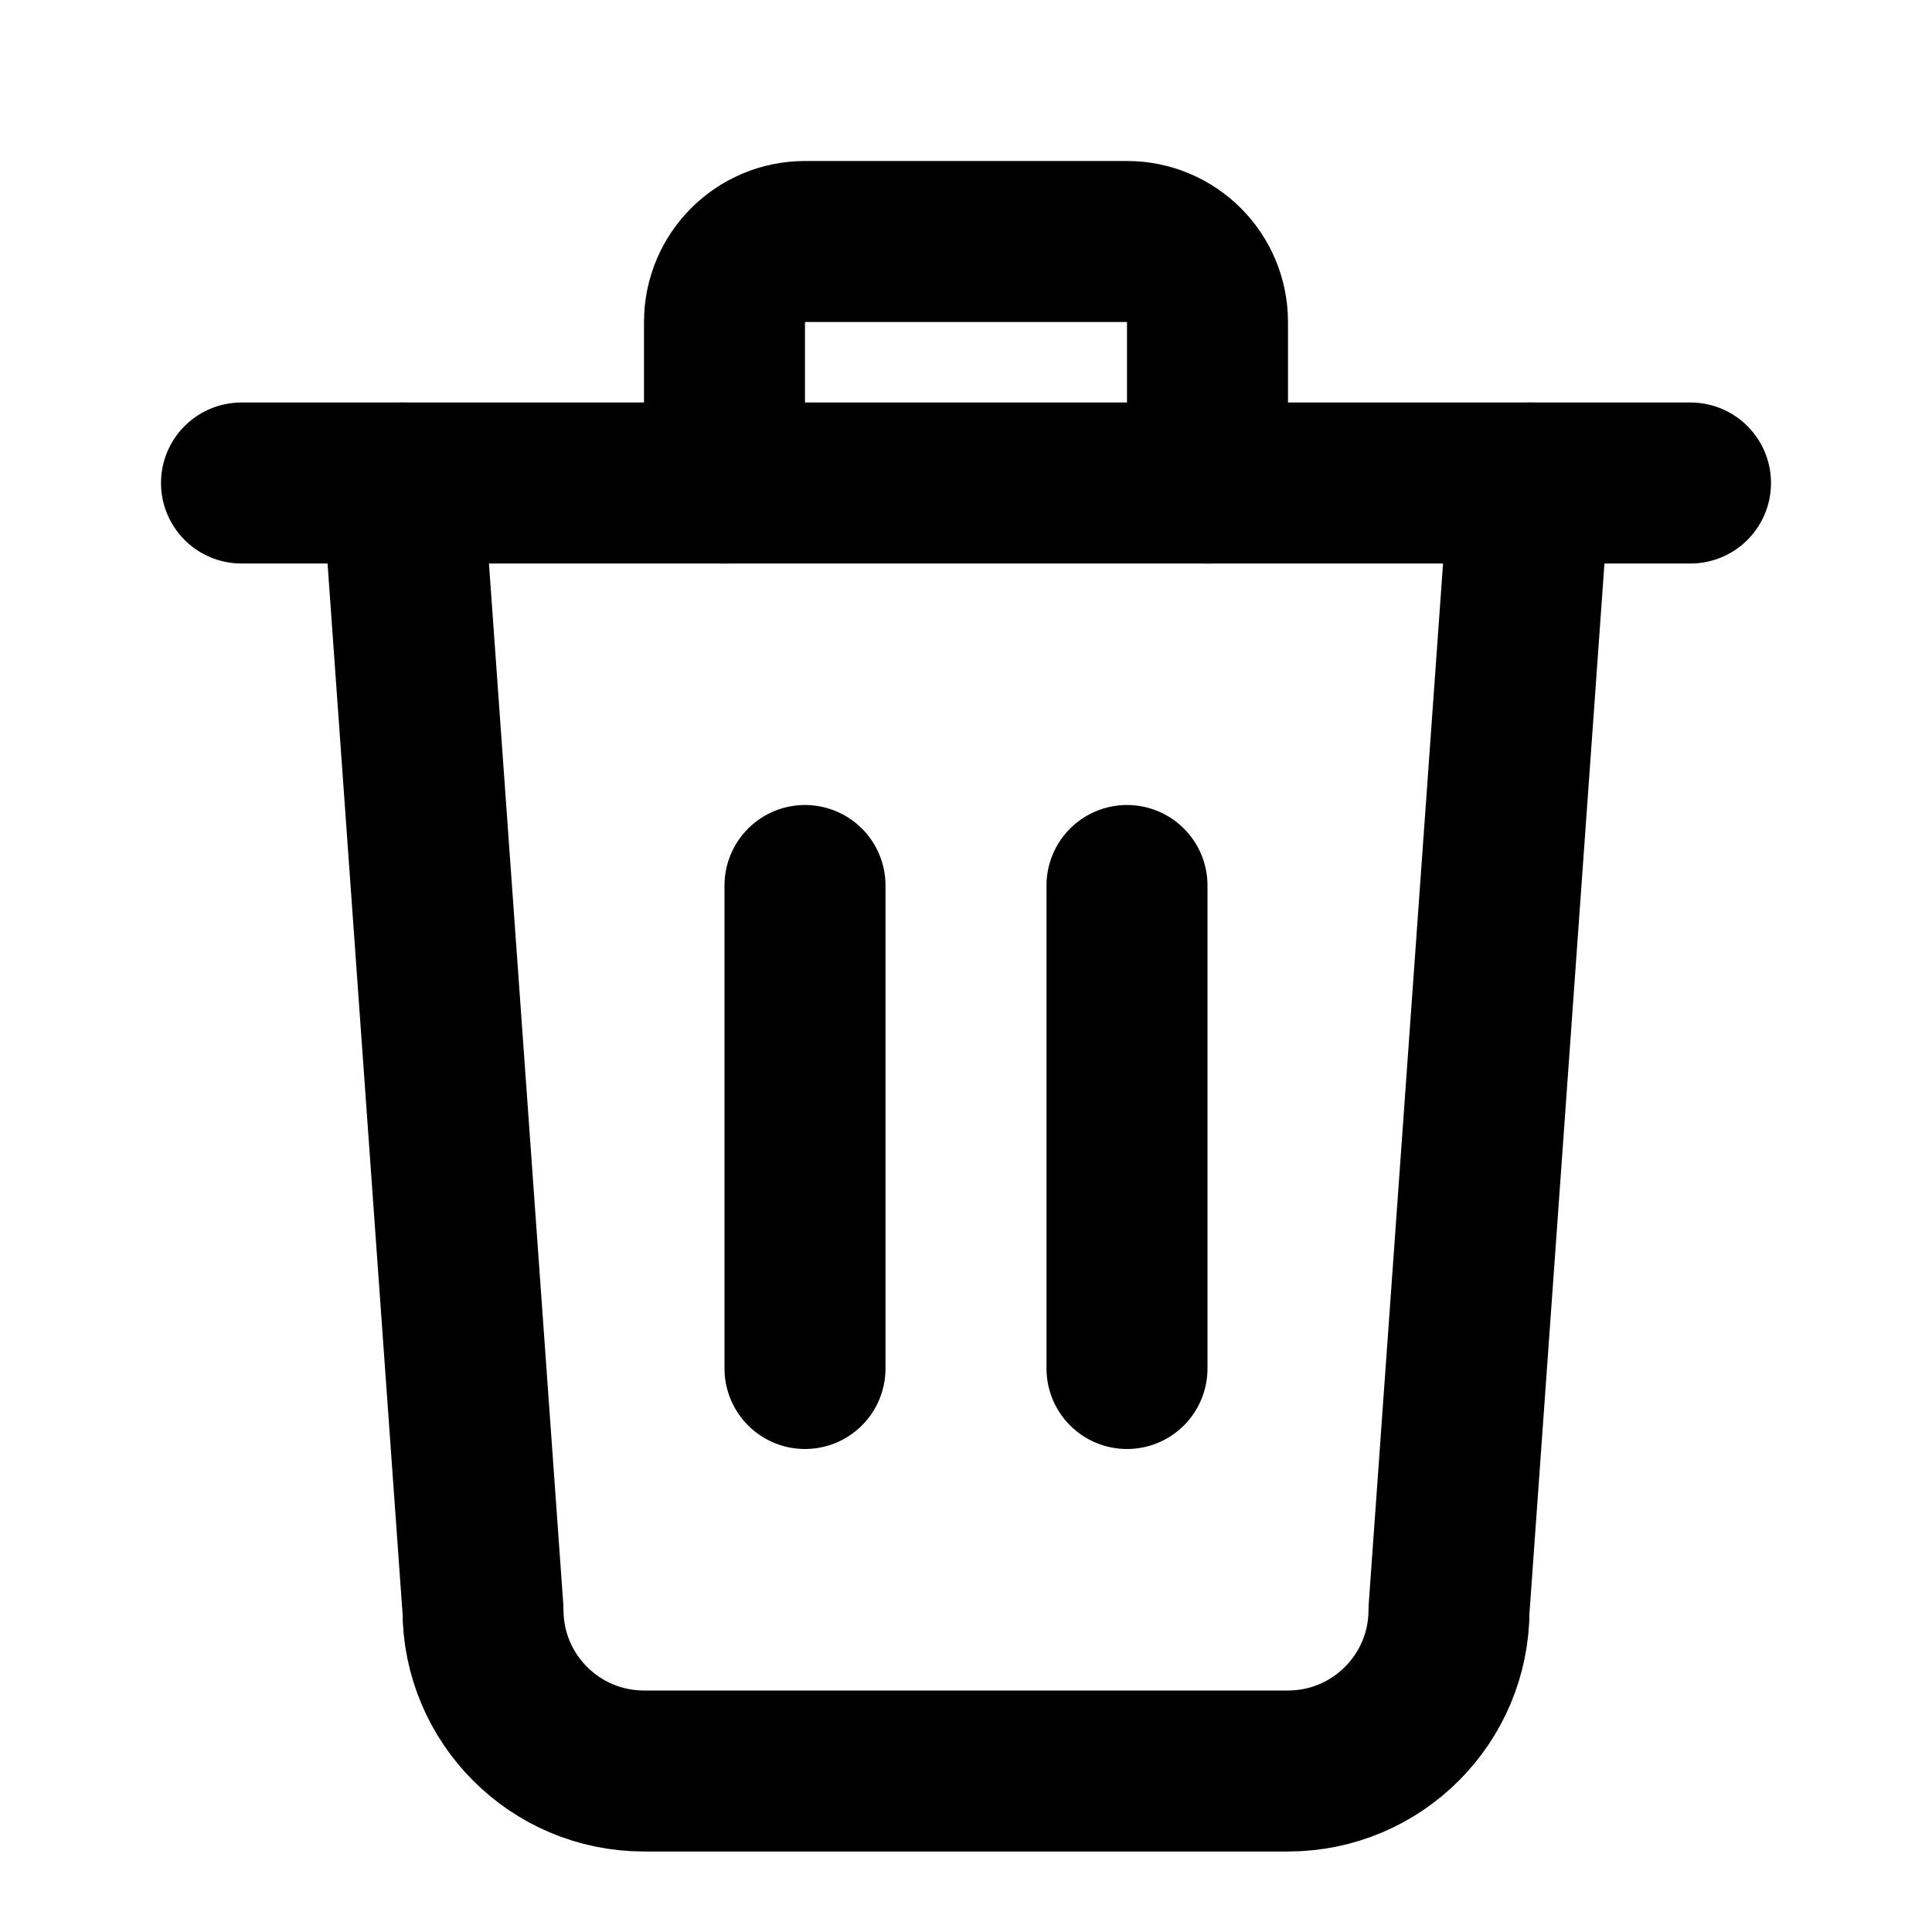
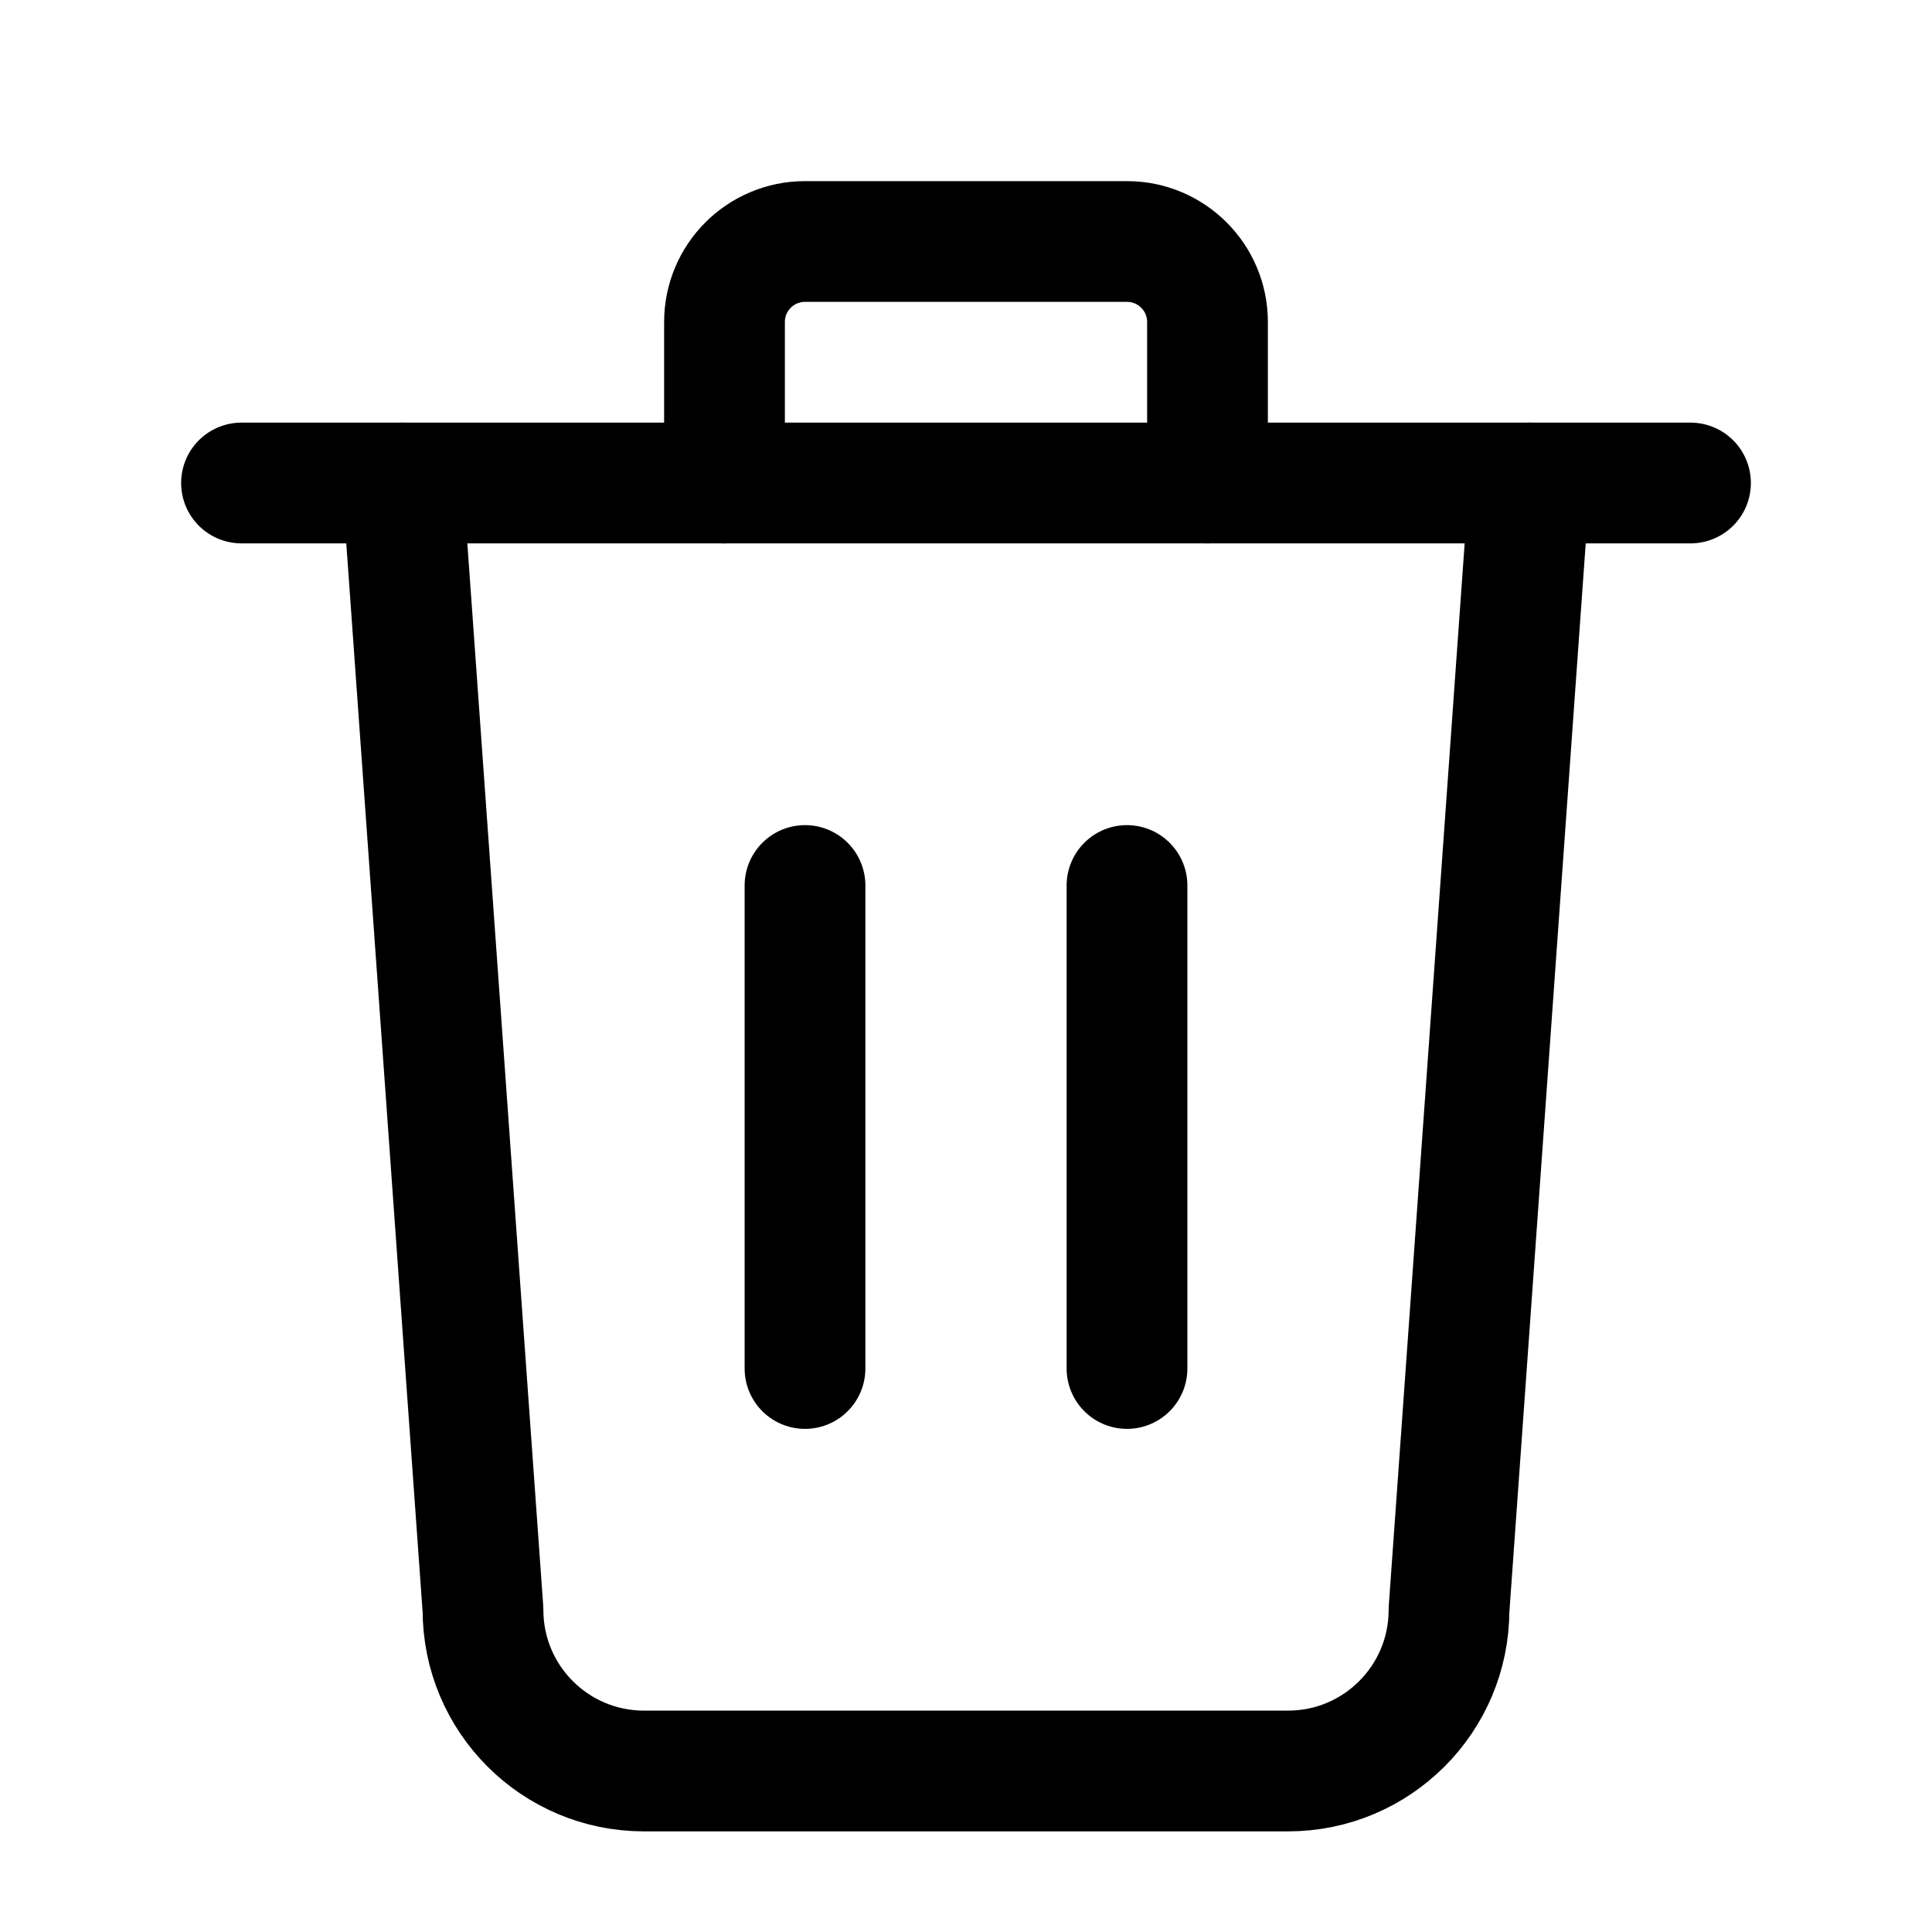
- <svg xmlns="http://www.w3.org/2000/svg" width="24" height="24" viewBox="0 0 24 24" fill="none" stroke="#000000" stroke-width="2" stroke-linecap="round" stroke-linejoin="round">
+ <svg xmlns="http://www.w3.org/2000/svg" width="24" height="24" viewBox="0 0 24 24" fill="none" stroke="#000000" stroke-width="1.5" stroke-linecap="round" stroke-linejoin="round">
  <path d="M3 6h18" />
  <path d="M19 6l-1 14a2 2 0 0 1-2 2H8a2 2 0 0 1-2-2L5 6" />
  <path d="M10 11v6" />
  <path d="M14 11v6" />
  <path d="M9 6V4a1 1 0 0 1 1-1h4a1 1 0 0 1 1 1v2" />
</svg>
